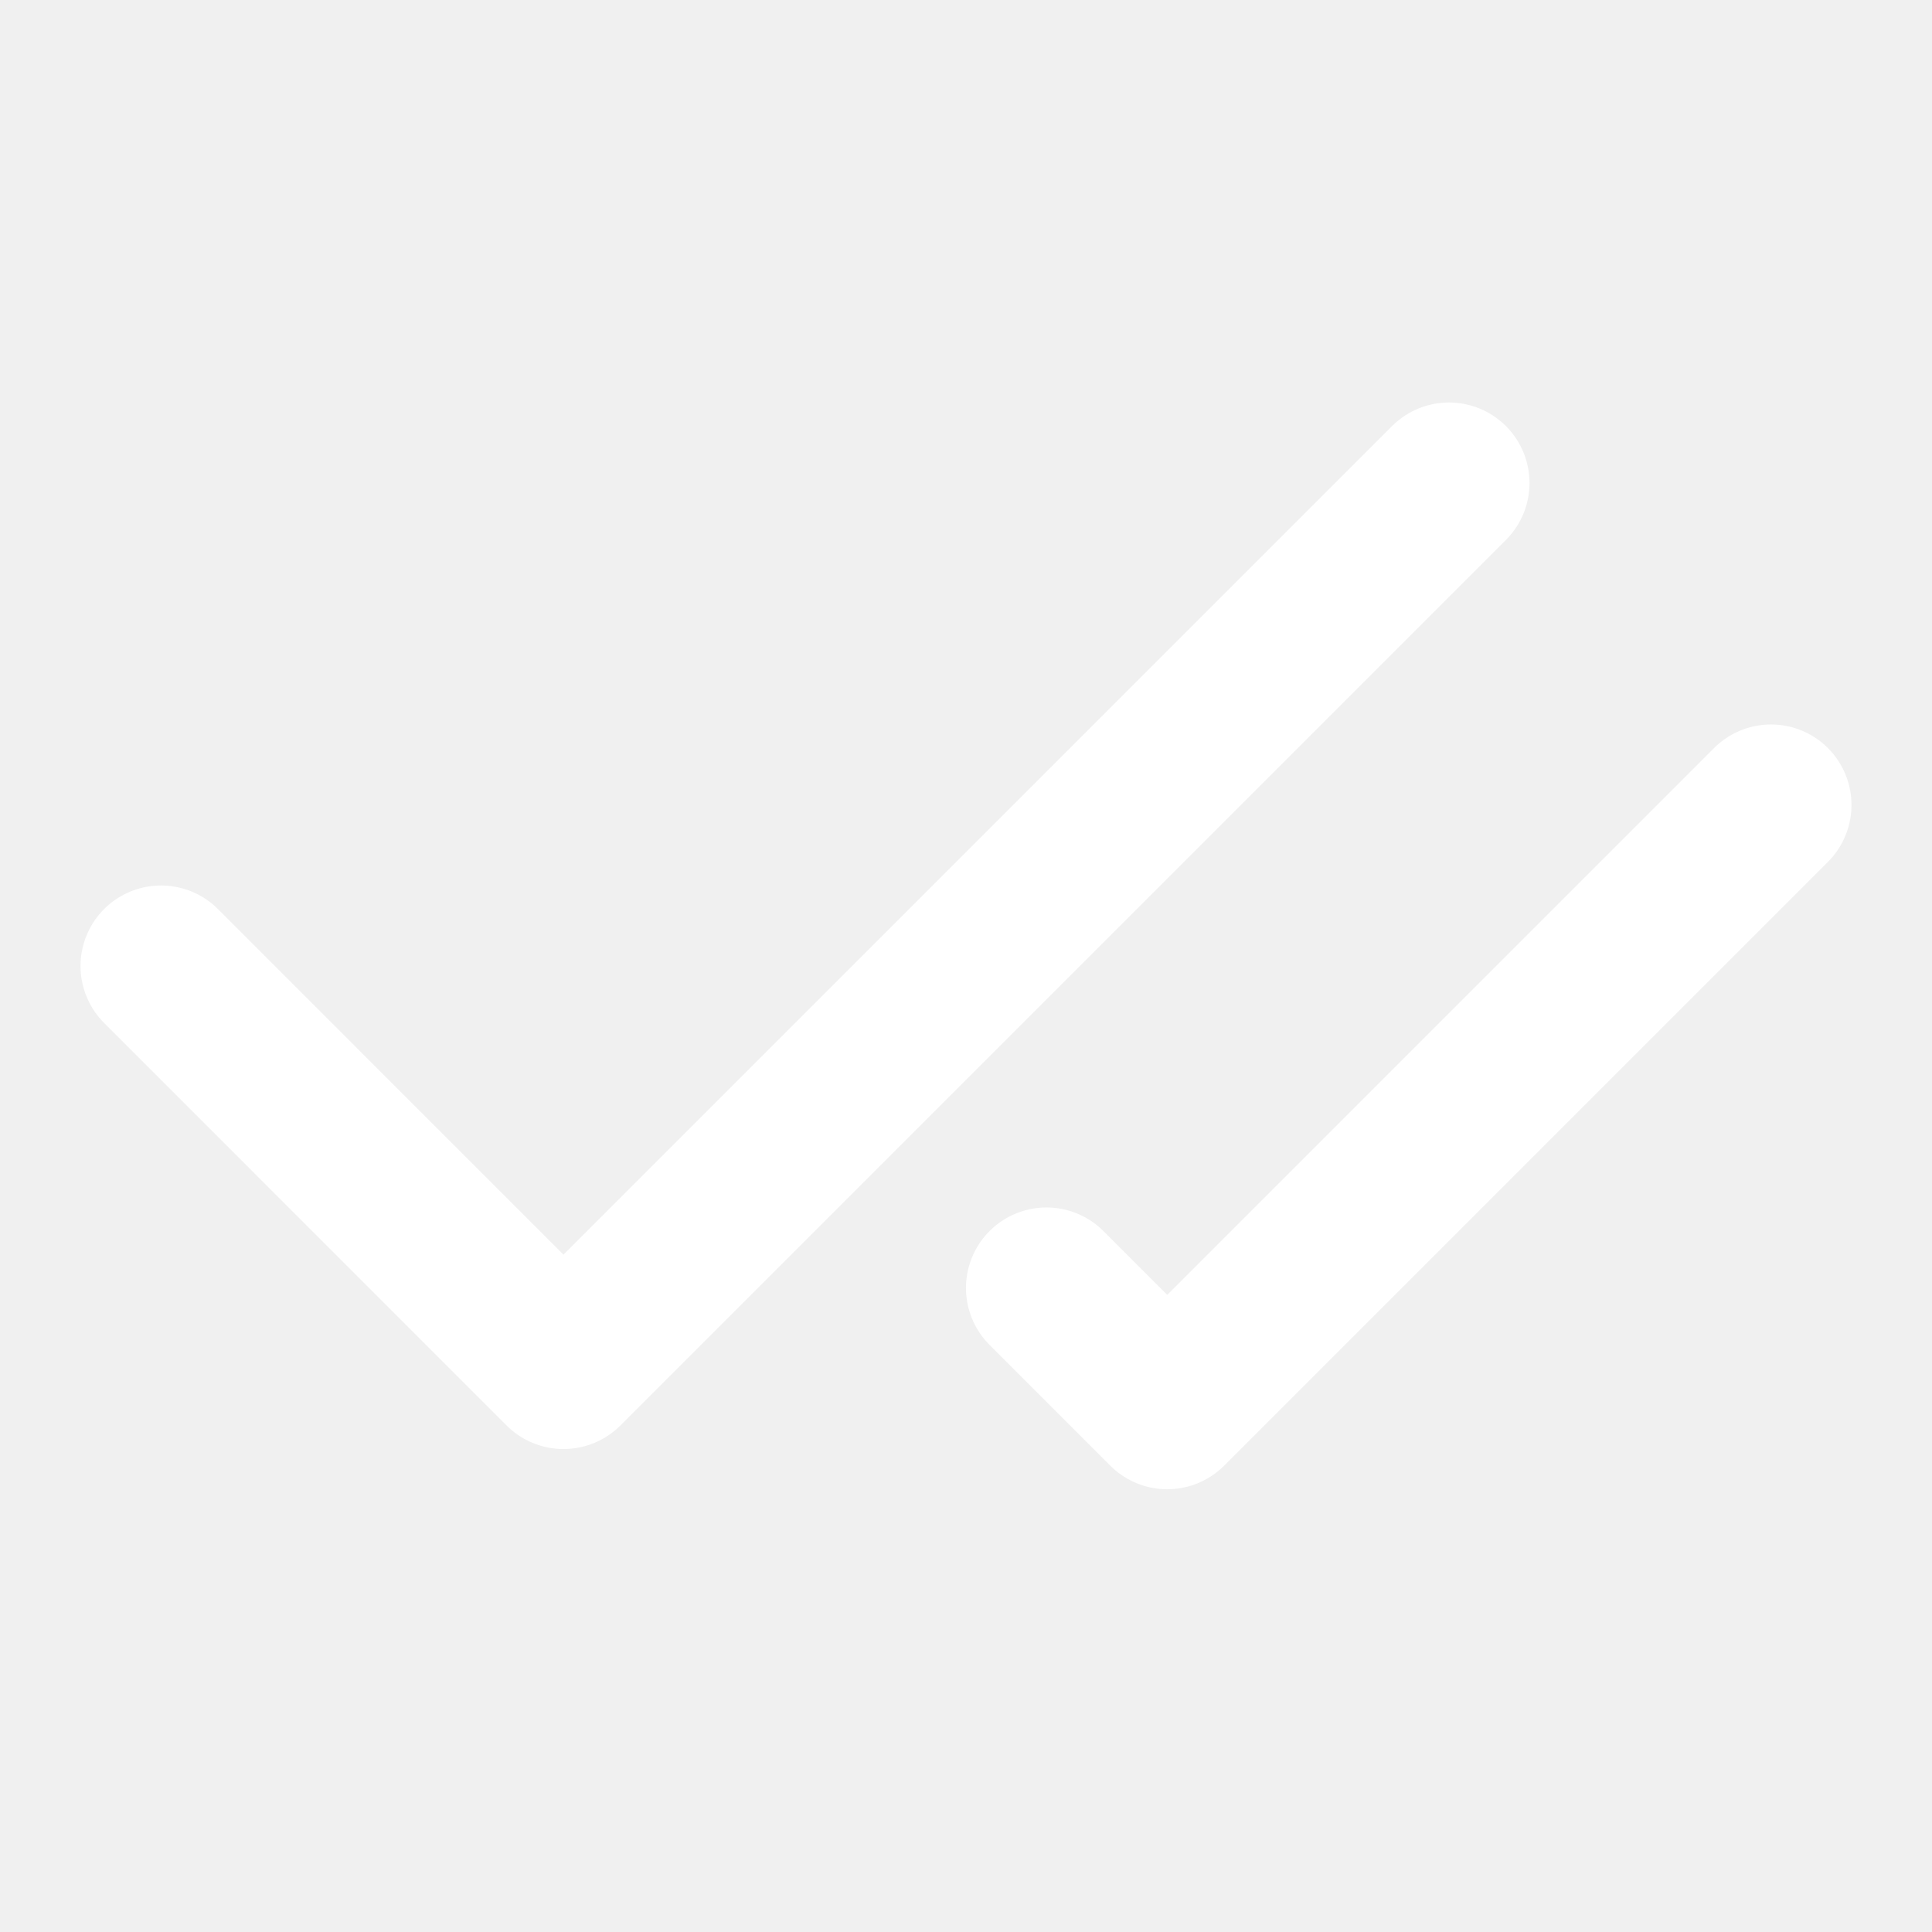
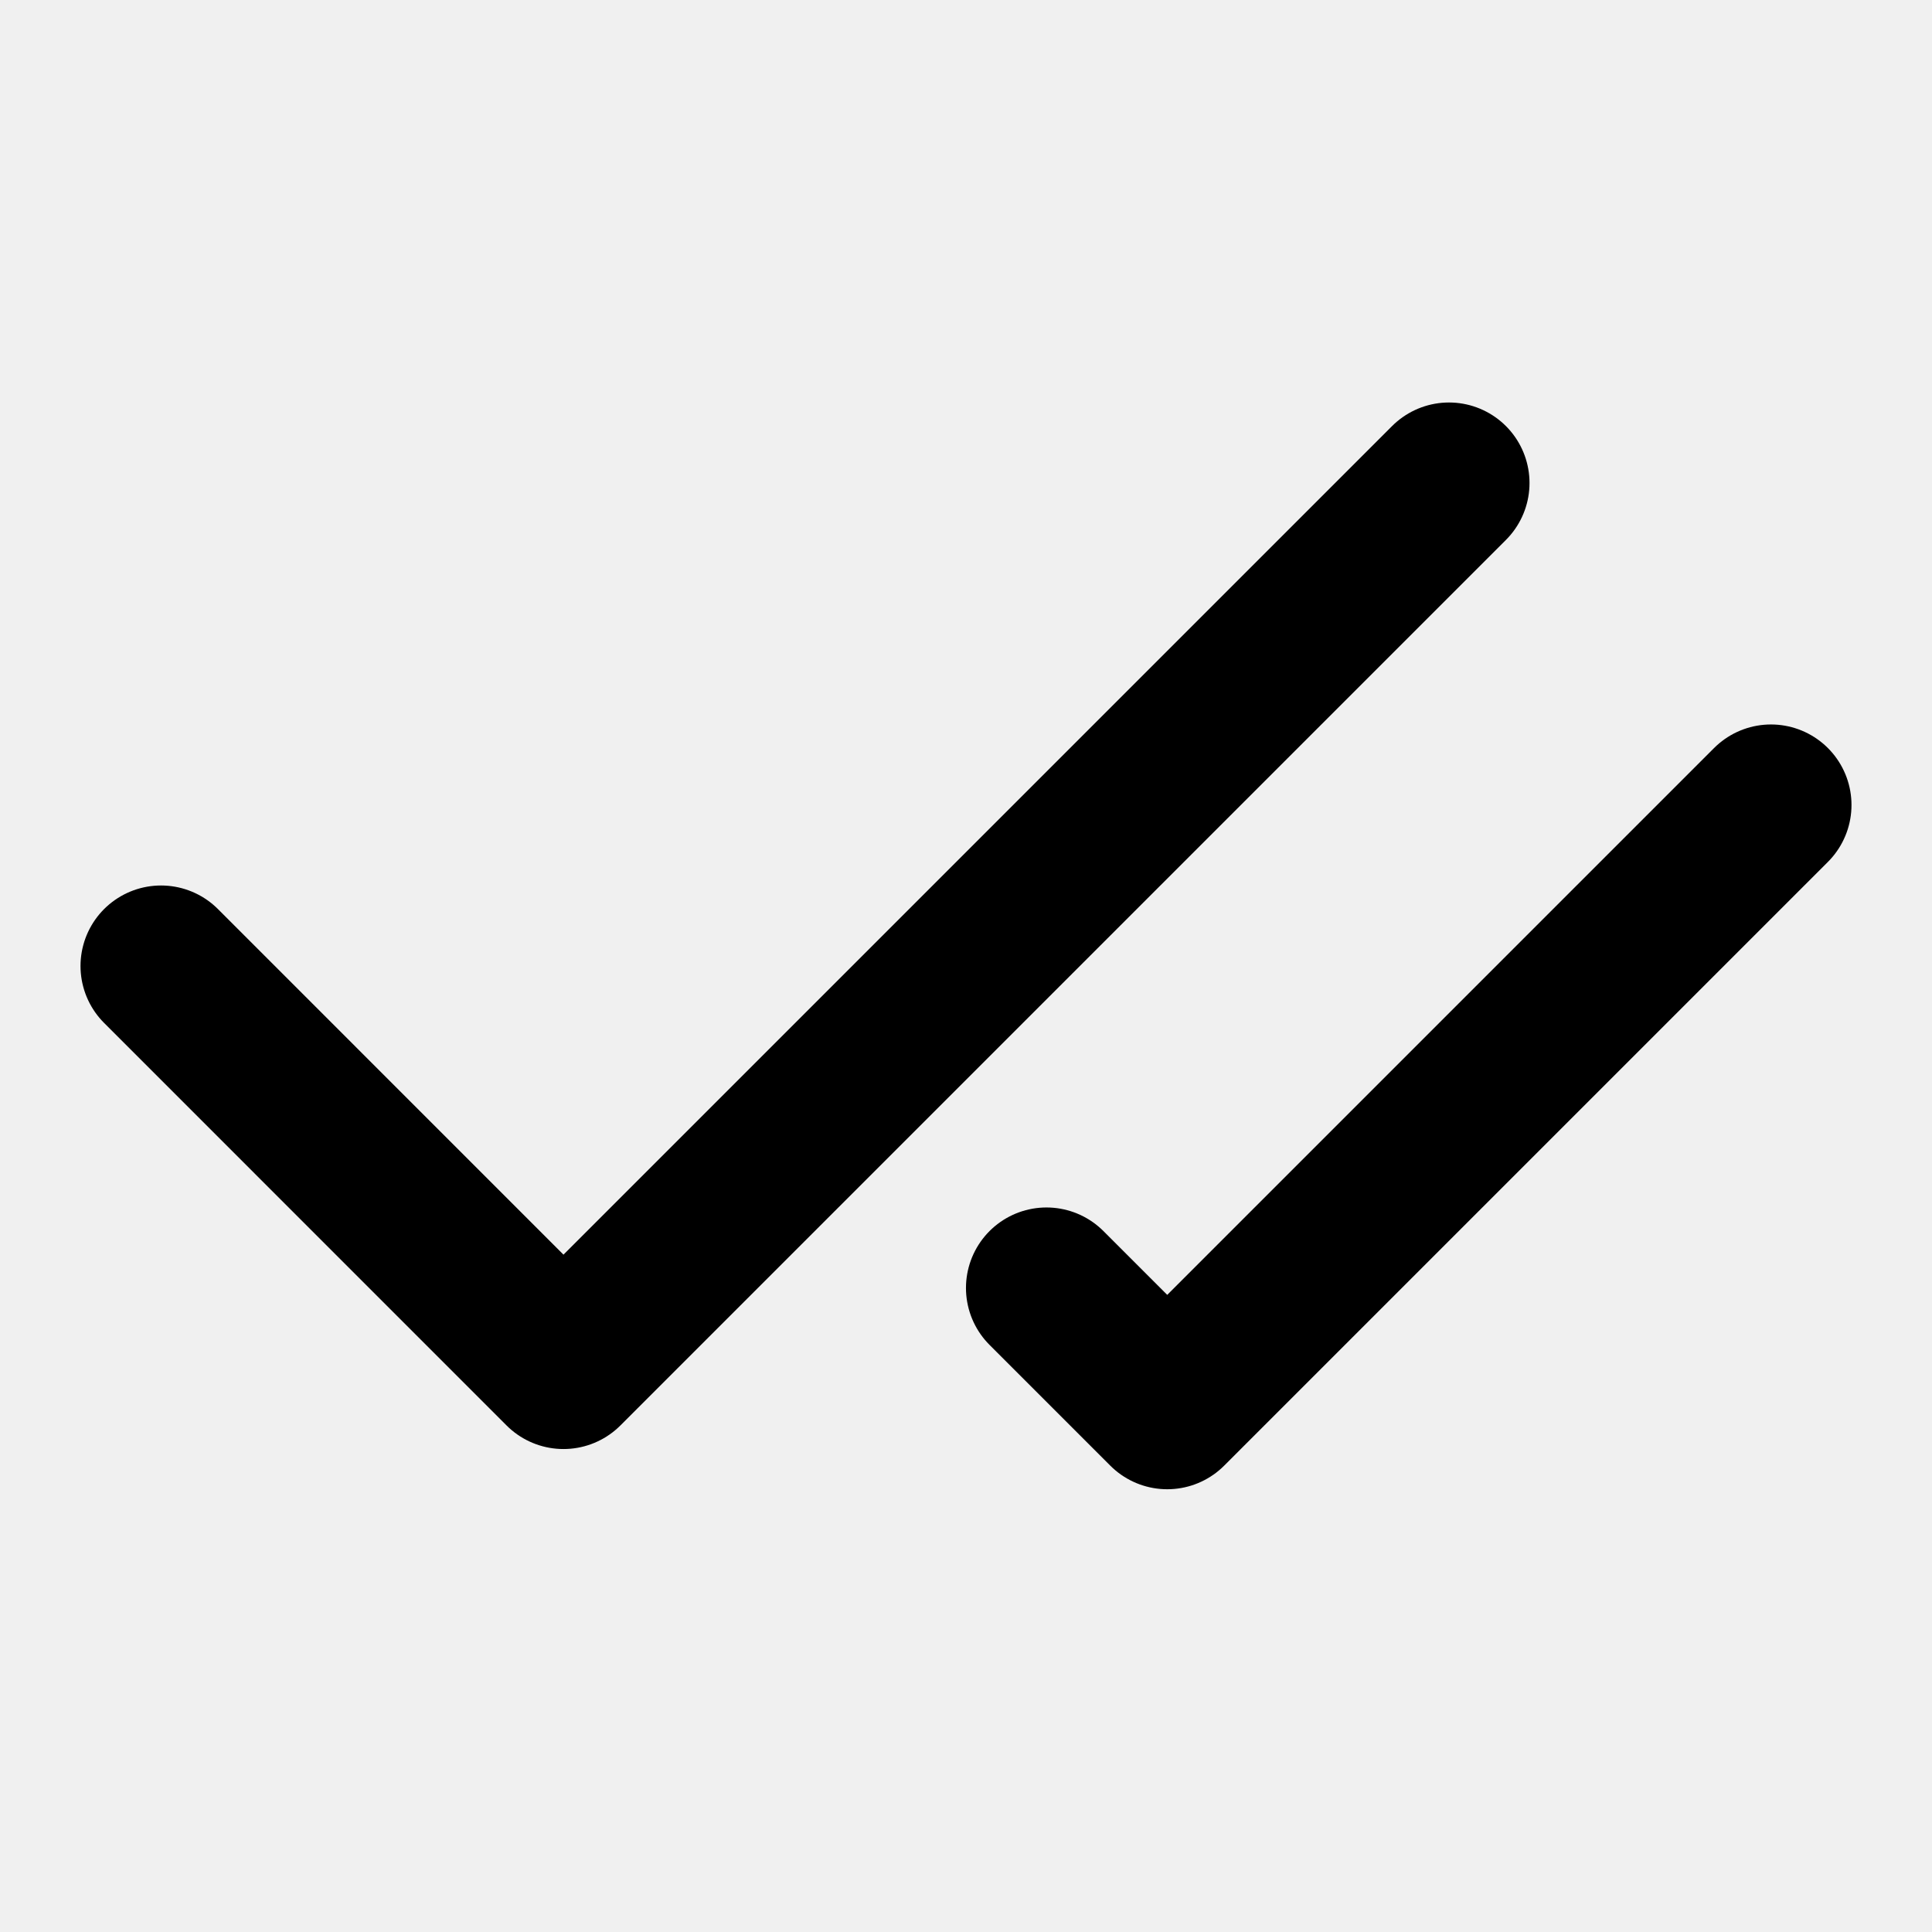
<svg xmlns="http://www.w3.org/2000/svg" width="32" height="32" fill="none">
-   <path d="M24 8L9.333 22.667 2.667 16M29.333 13.333l-10 10-2-2" stroke="#fff" stroke-width="2.667" stroke-linecap="round" stroke-linejoin="round" />
+   <path d="M24 8L9.333 22.667 2.667 16M29.333 13.333l-10 10-2-2" stroke="#000000" stroke-width="2.667" stroke-linecap="round" stroke-linejoin="round" />
</svg>
